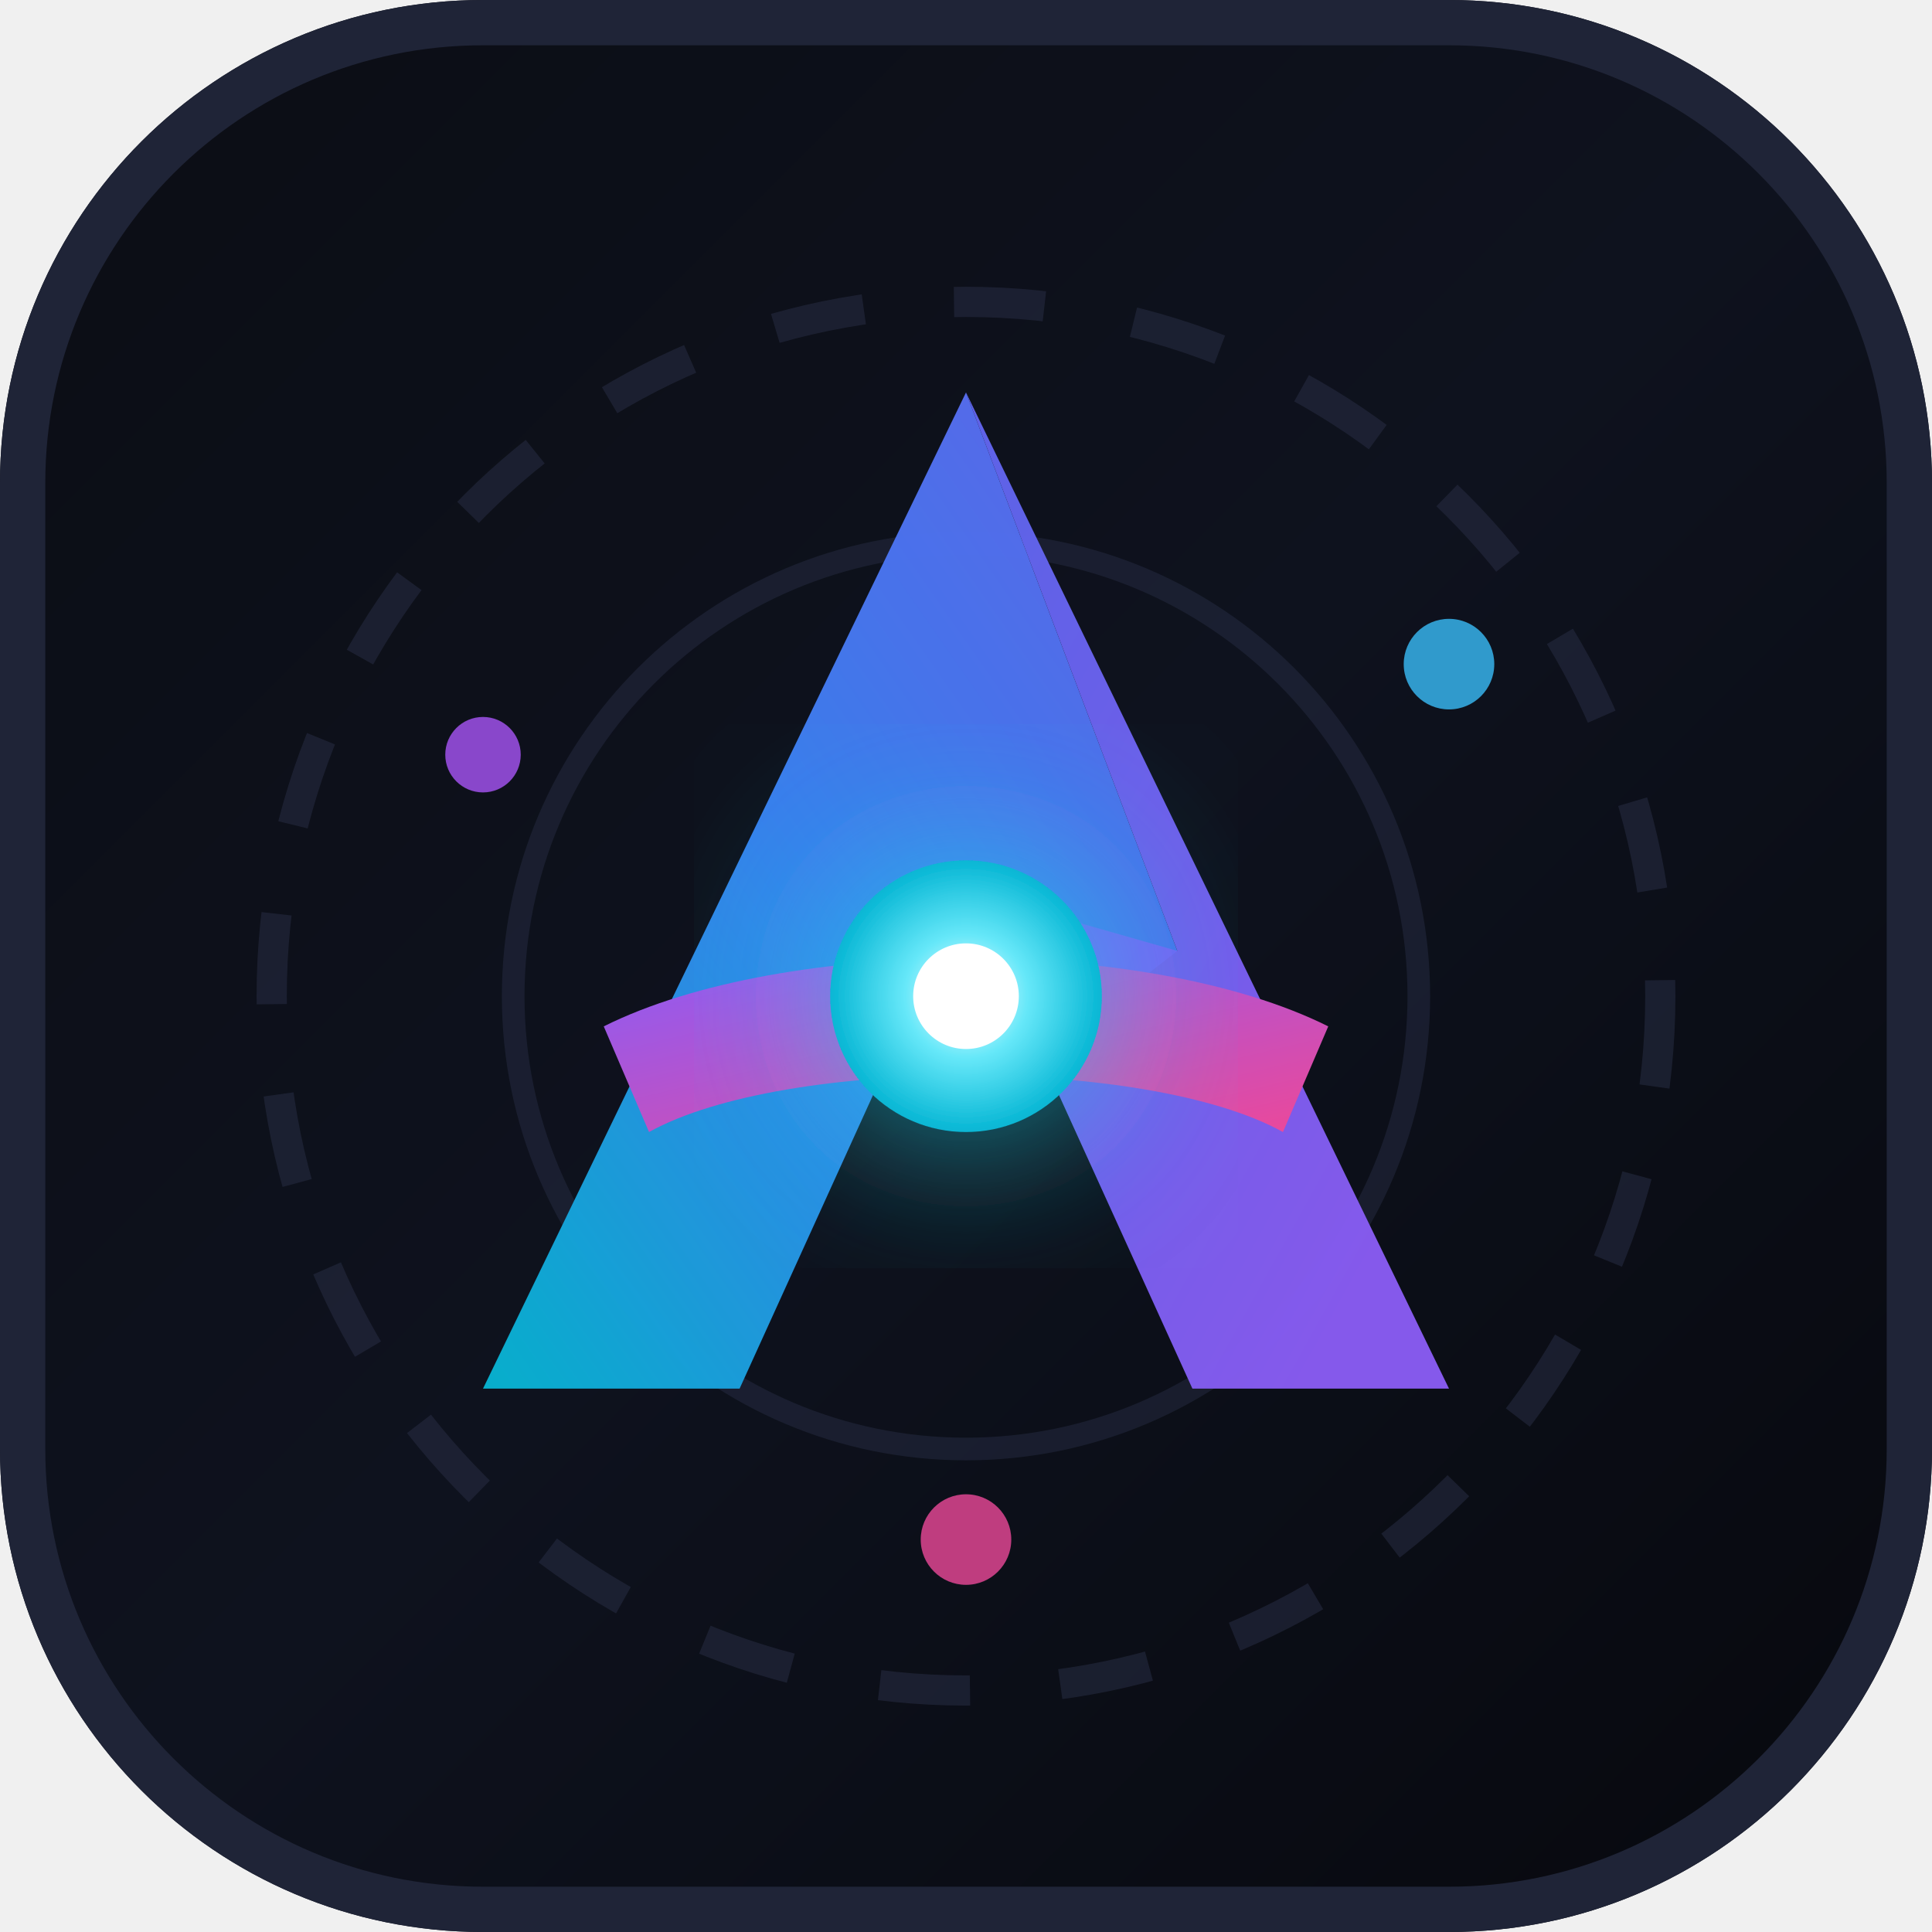
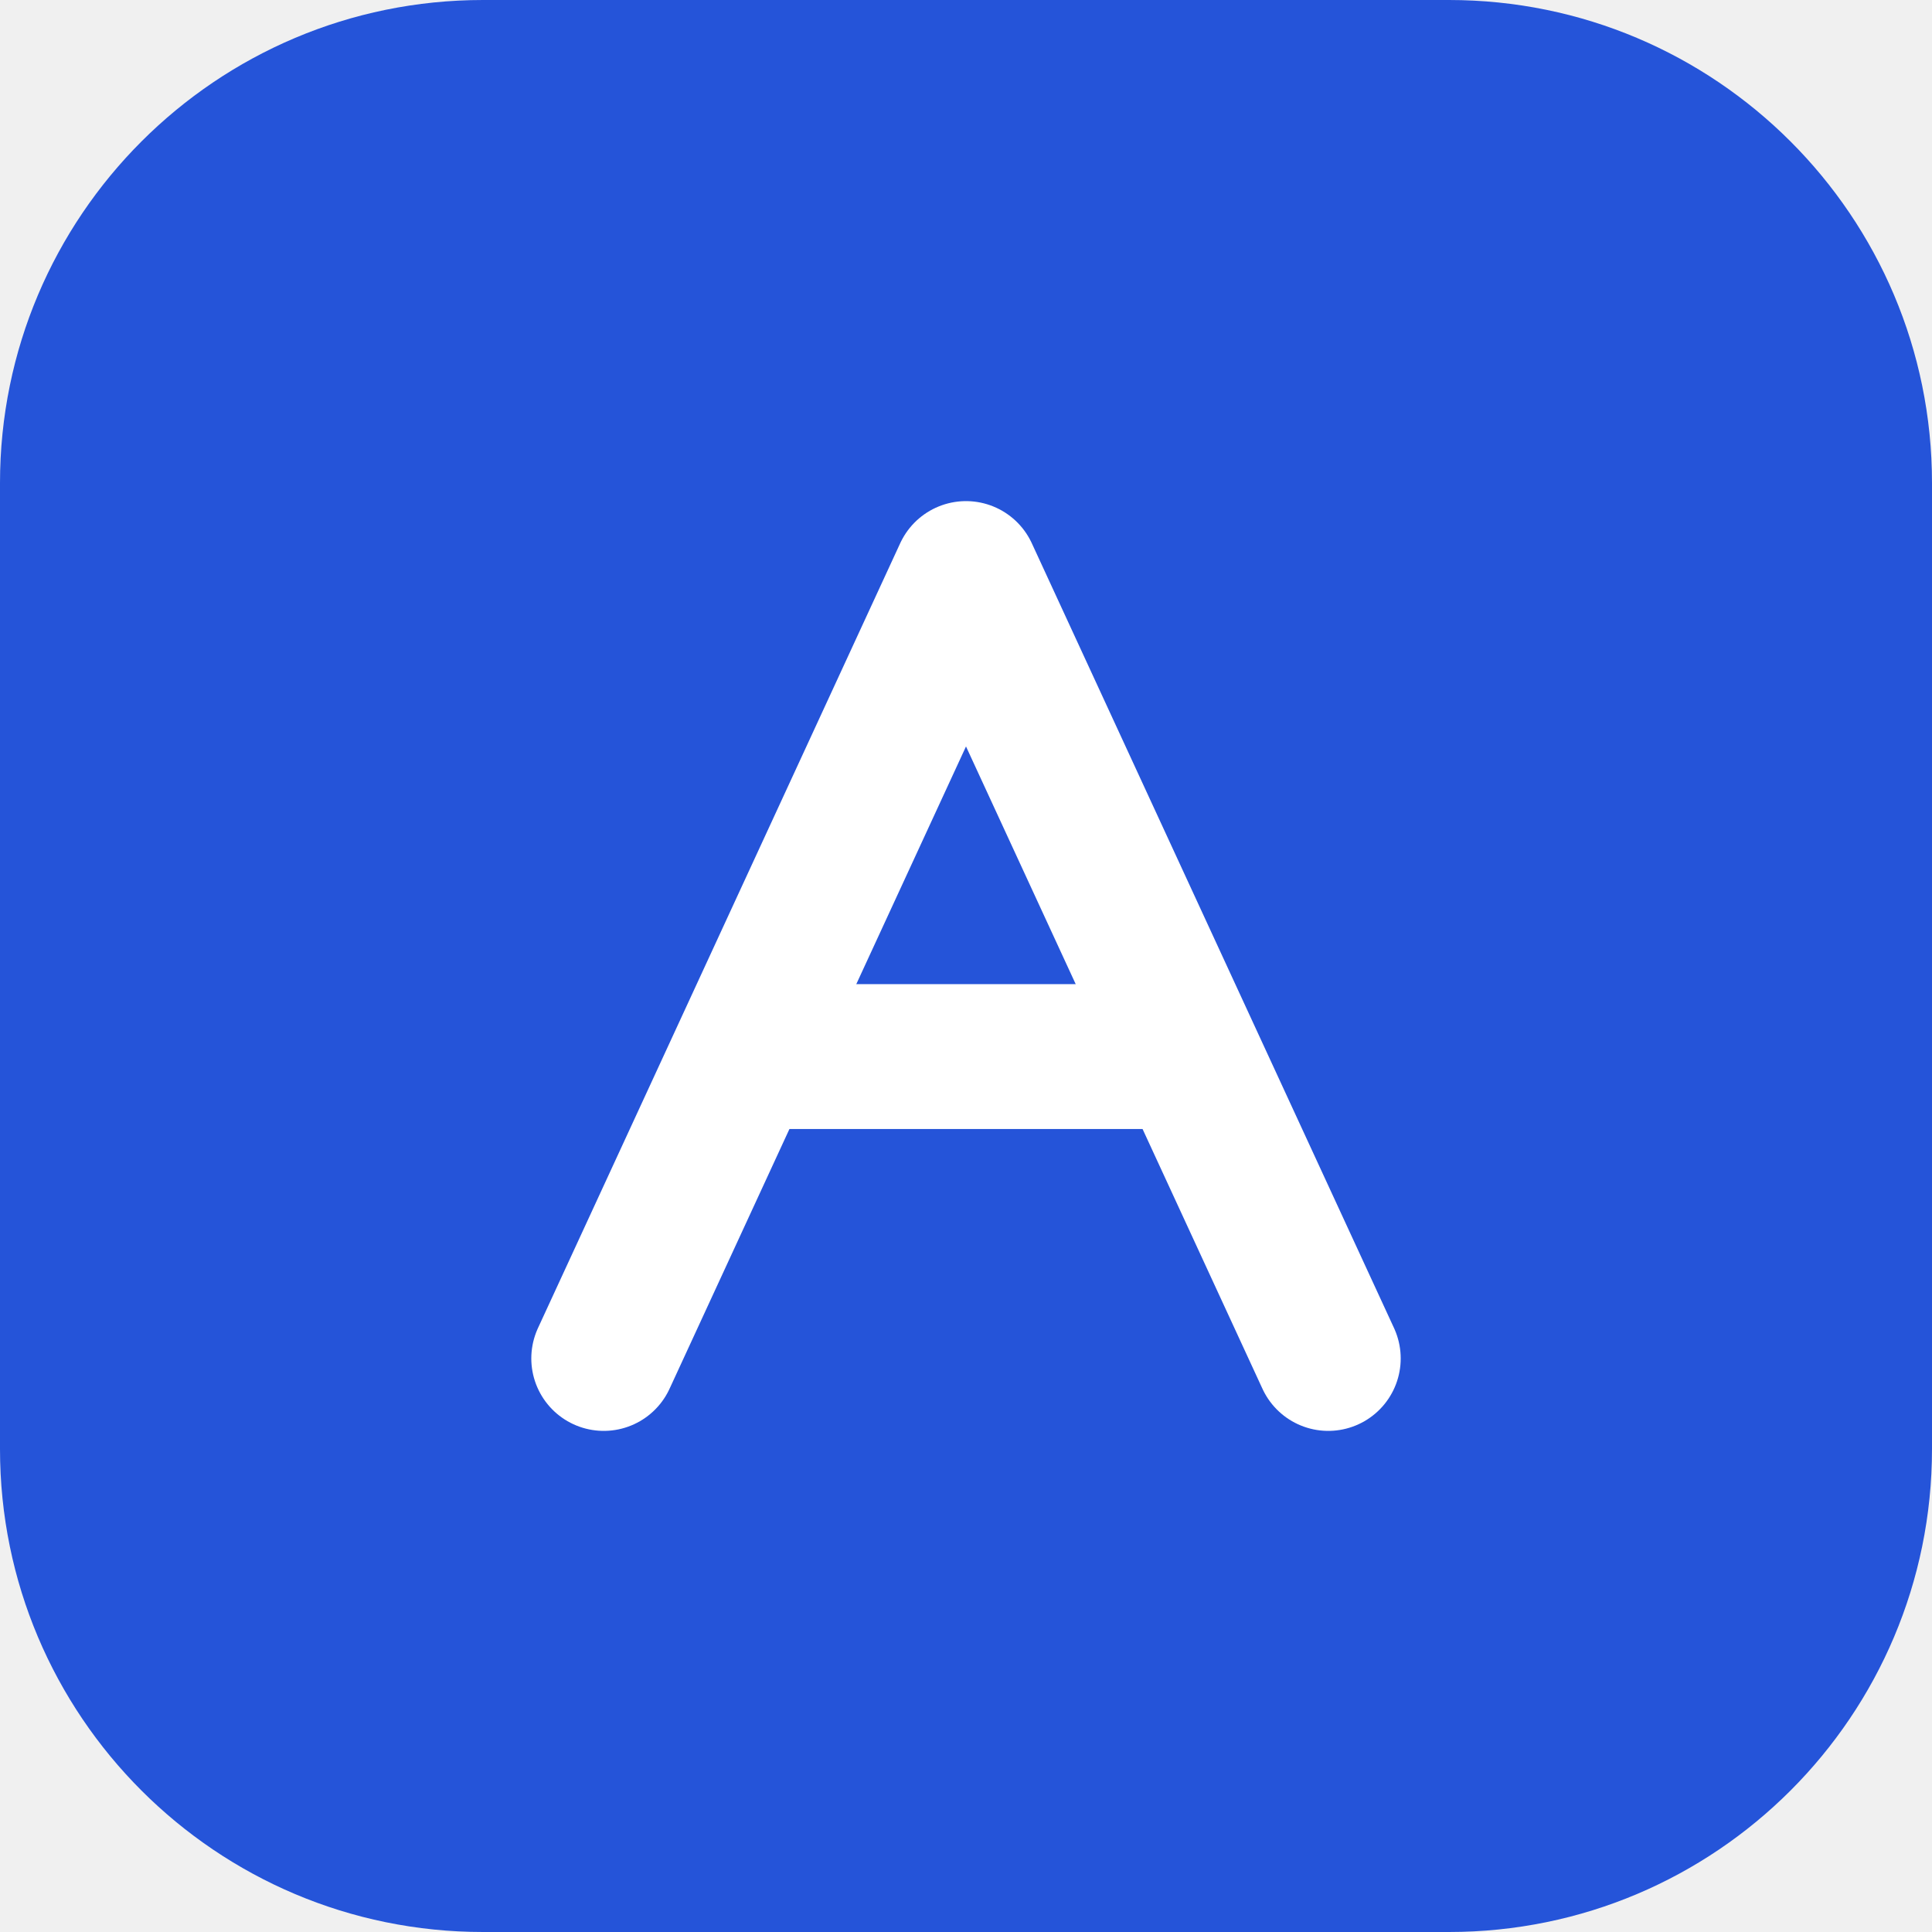
- <svg xmlns="http://www.w3.org/2000/svg" viewBox="0 0 64 64" width="64" height="64" fill="none">
-   <defs>
-     <linearGradient id="agentos-bg" x1="0%" y1="0%" x2="100%" y2="100%">
-       <stop offset="0%" stop-color="#0B0D14" />
-       <stop offset="50%" stop-color="#0E121E" />
-       <stop offset="100%" stop-color="#07080D" />
-     </linearGradient>
-     <linearGradient id="grad-academic" x1="15%" y1="10%" x2="85%" y2="90%">
-       <stop offset="0%" stop-color="#6366F1" />
-       <stop offset="100%" stop-color="#8B5CF6" />
-     </linearGradient>
-     <linearGradient id="grad-personal" x1="0%" y1="0%" x2="100%" y2="100%">
-       <stop offset="0%" stop-color="#8B5CF6" />
-       <stop offset="100%" stop-color="#EC4899" />
-     </linearGradient>
-     <linearGradient id="grad-ai" x1="0%" y1="100%" x2="100%" y2="0%">
-       <stop offset="0%" stop-color="#06B6D4" />
-       <stop offset="50%" stop-color="#3B82F6" />
-       <stop offset="100%" stop-color="#6366F1" />
-     </linearGradient>
-     <filter id="glow-kernel" x="-50%" y="-50%" width="200%" height="200%">
-       <feGaussianBlur stdDeviation="3" result="blur" />
-       <feColorMatrix type="matrix" values="0 0 0 0 0.02   0 0 0 0 0.71   0 0 0 0 0.83  0 0 0 0.75 0" />
-       <feMerge>
-         <feMergeNode />
-         <feMergeNode in="SourceGraphic" />
-       </feMerge>
-     </filter>
-     <radialGradient id="kernel-radial" cx="50%" cy="50%" r="50%">
-       <stop offset="0%" stop-color="#FFFFFF" />
-       <stop offset="45%" stop-color="#67E8F9" />
-       <stop offset="100%" stop-color="#06B6D4" />
-     </radialGradient>
-   </defs>
-   <rect width="64" height="64" rx="16" fill="url(#agentos-bg)" />
-   <rect x="0.75" y="0.75" width="62.5" height="62.5" rx="15.25" stroke="#1F2437" stroke-width="1.5" />
-   <circle cx="32" cy="33" r="23" stroke="#252A40" stroke-width="1" stroke-dasharray="3 3" opacity="0.6" />
-   <circle cx="32" cy="33" r="15" stroke="#2C334D" stroke-width="0.75" opacity="0.4" />
-   <path d="M 32 13 L 16 46 L 24.5 46 L 32 29.5 L 34.5 35 L 39 31.5 Z" fill="url(#grad-ai)" opacity="0.95" />
-   <path d="M 32 13 L 48 46 L 39.5 46 L 32 29.5 L 39 31.5 Z" fill="url(#grad-academic)" opacity="0.95" />
-   <path d="M 21.5 37.5 C 26 35 38 35 42.5 37.5 L 44 34 C 38 31 26 31 20 34 Z" fill="url(#grad-personal)" />
-   <circle cx="32" cy="33" r="4.5" fill="url(#kernel-radial)" filter="url(#glow-kernel)" />
-   <circle cx="32" cy="33" r="1.75" fill="#FFFFFF" />
-   <circle cx="48" cy="22" r="1.5" fill="#38BDF8" opacity="0.8" />
-   <circle cx="16" cy="25" r="1.25" fill="#A855F7" opacity="0.8" />
-   <circle cx="32" cy="51" r="1.5" fill="#EC4899" opacity="0.8" />
+ <svg xmlns="http://www.w3.org/2000/svg" viewBox="0 0 32 32" width="32" height="32" fill="none">
+   <rect width="32" height="32" rx="8" fill="#2554D9" />
+   <path d="M10 22.5 16 9.5l6 13" stroke="#fff" stroke-width="2.4" stroke-linecap="round" stroke-linejoin="round" />
+   <path d="M12.6 17.5h6.8" stroke="#fff" stroke-width="2.4" stroke-linecap="round" />
</svg>
